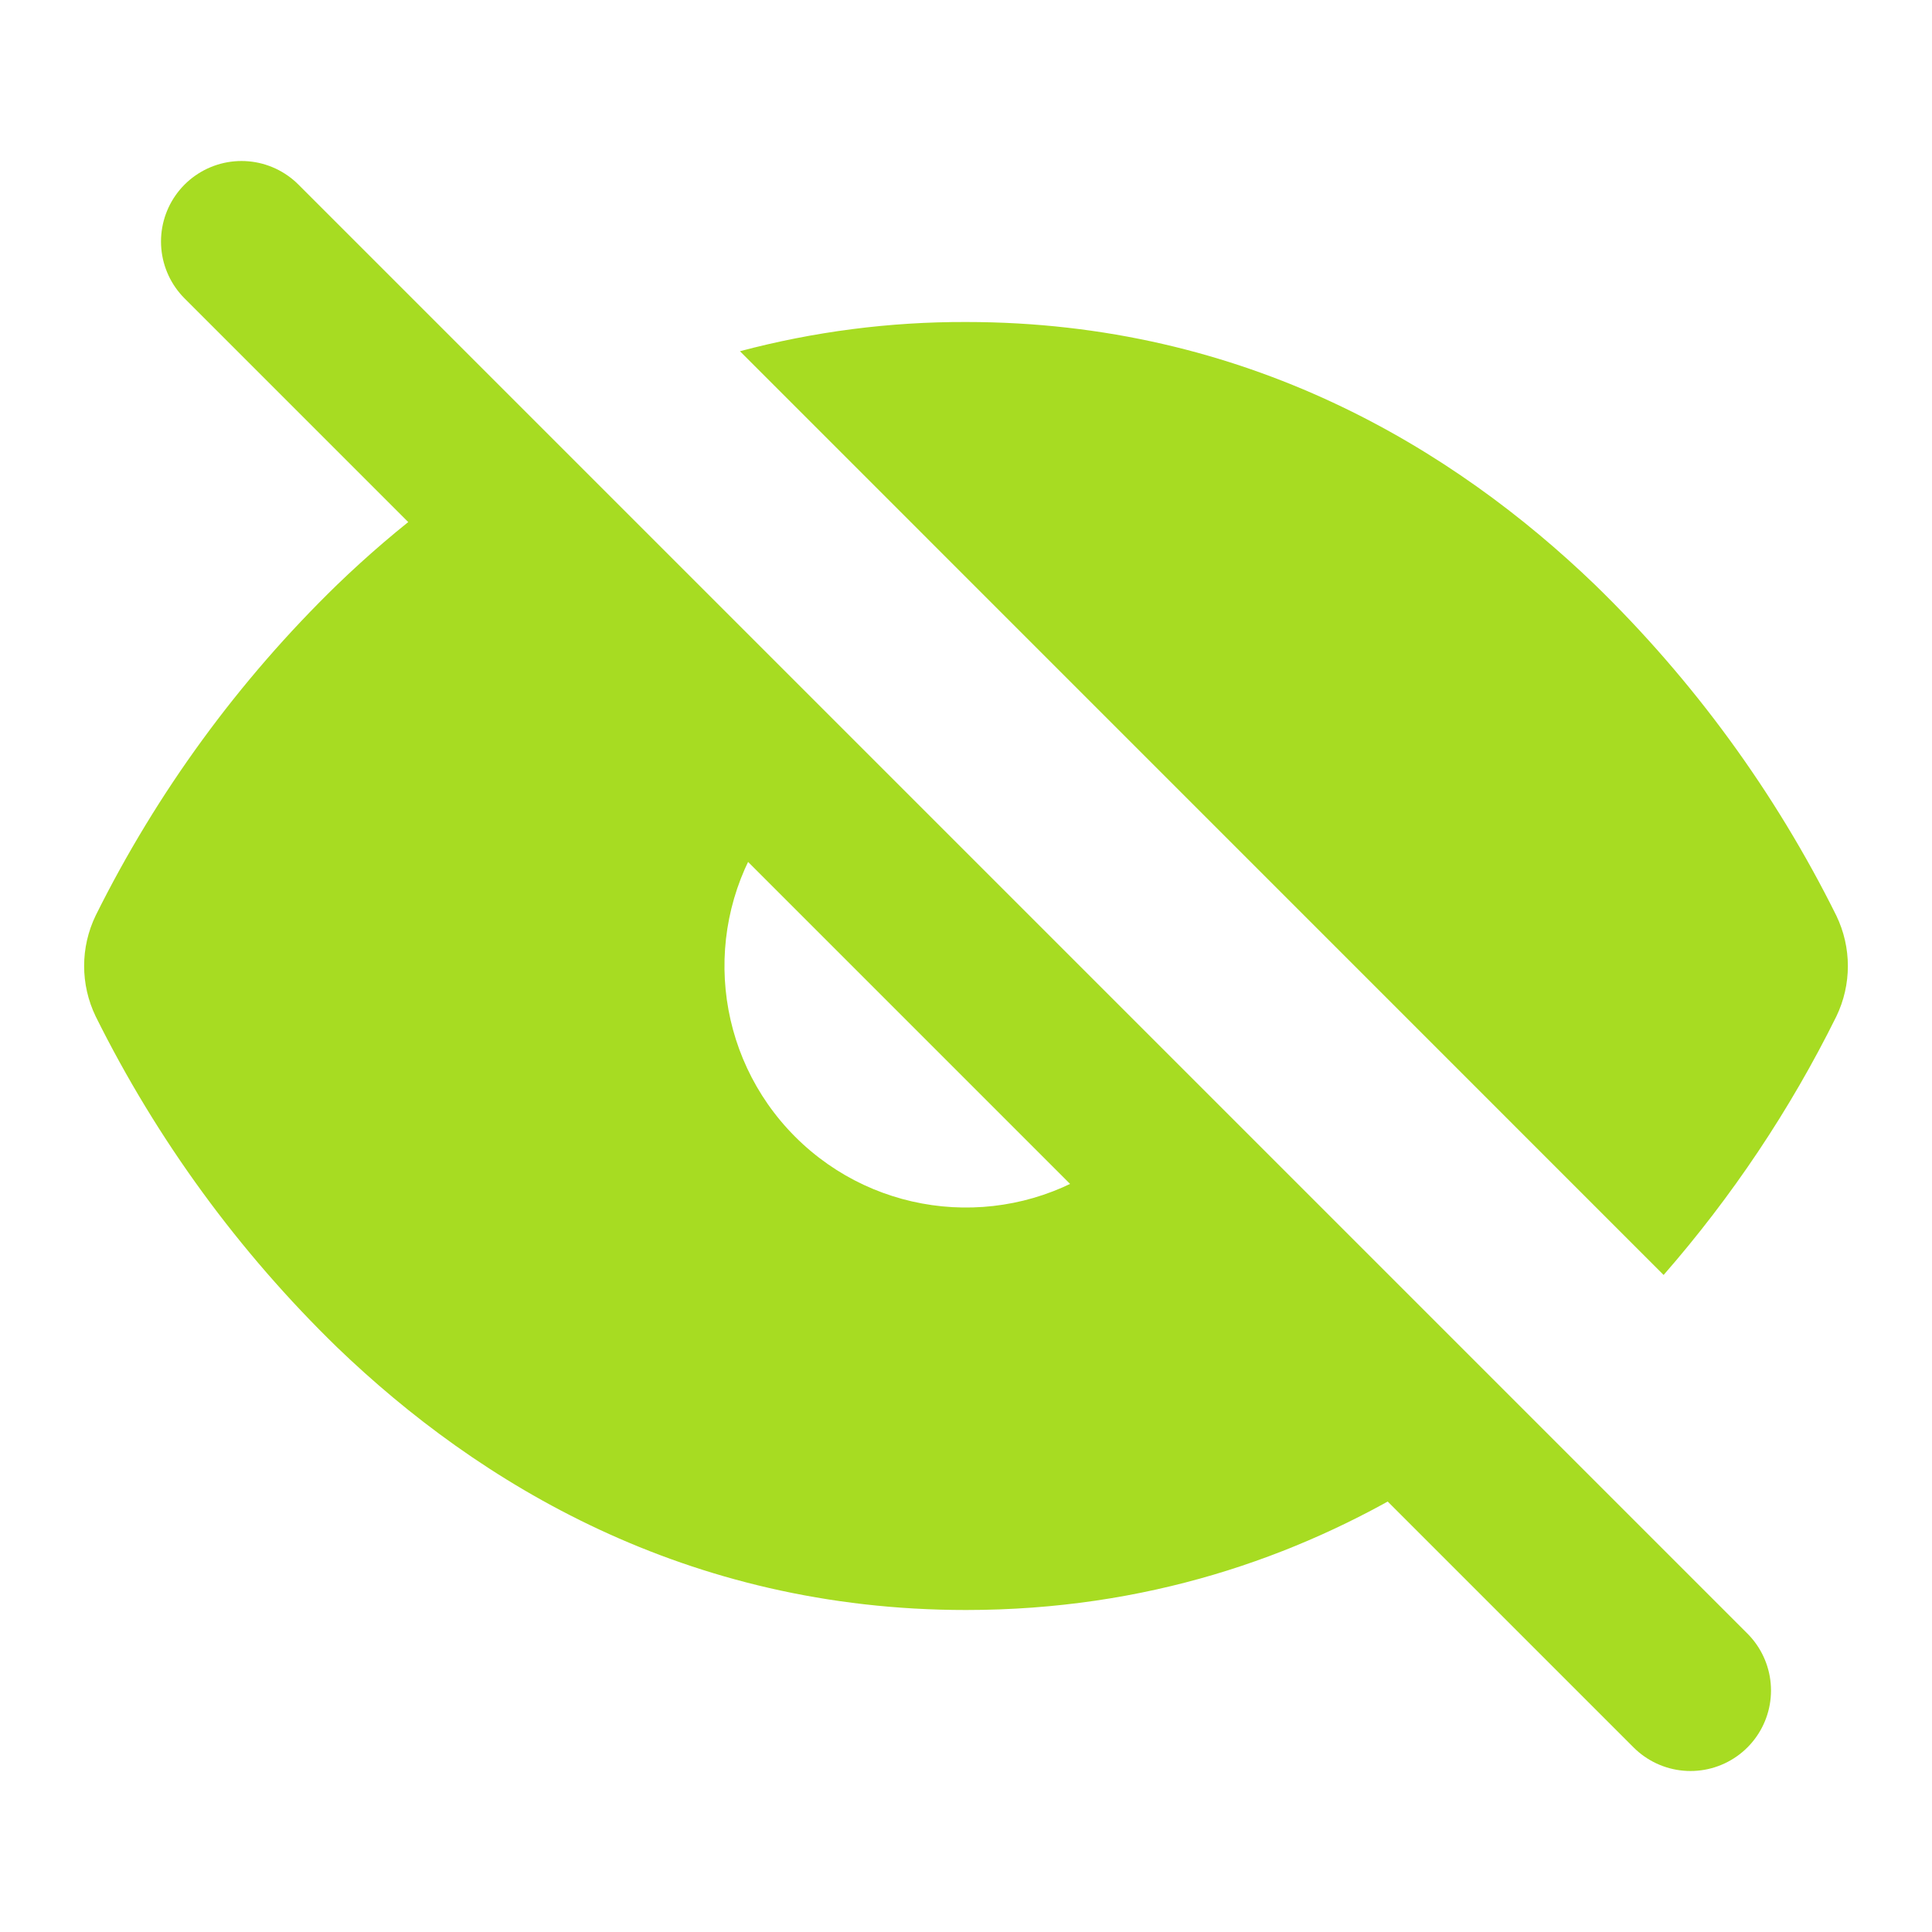
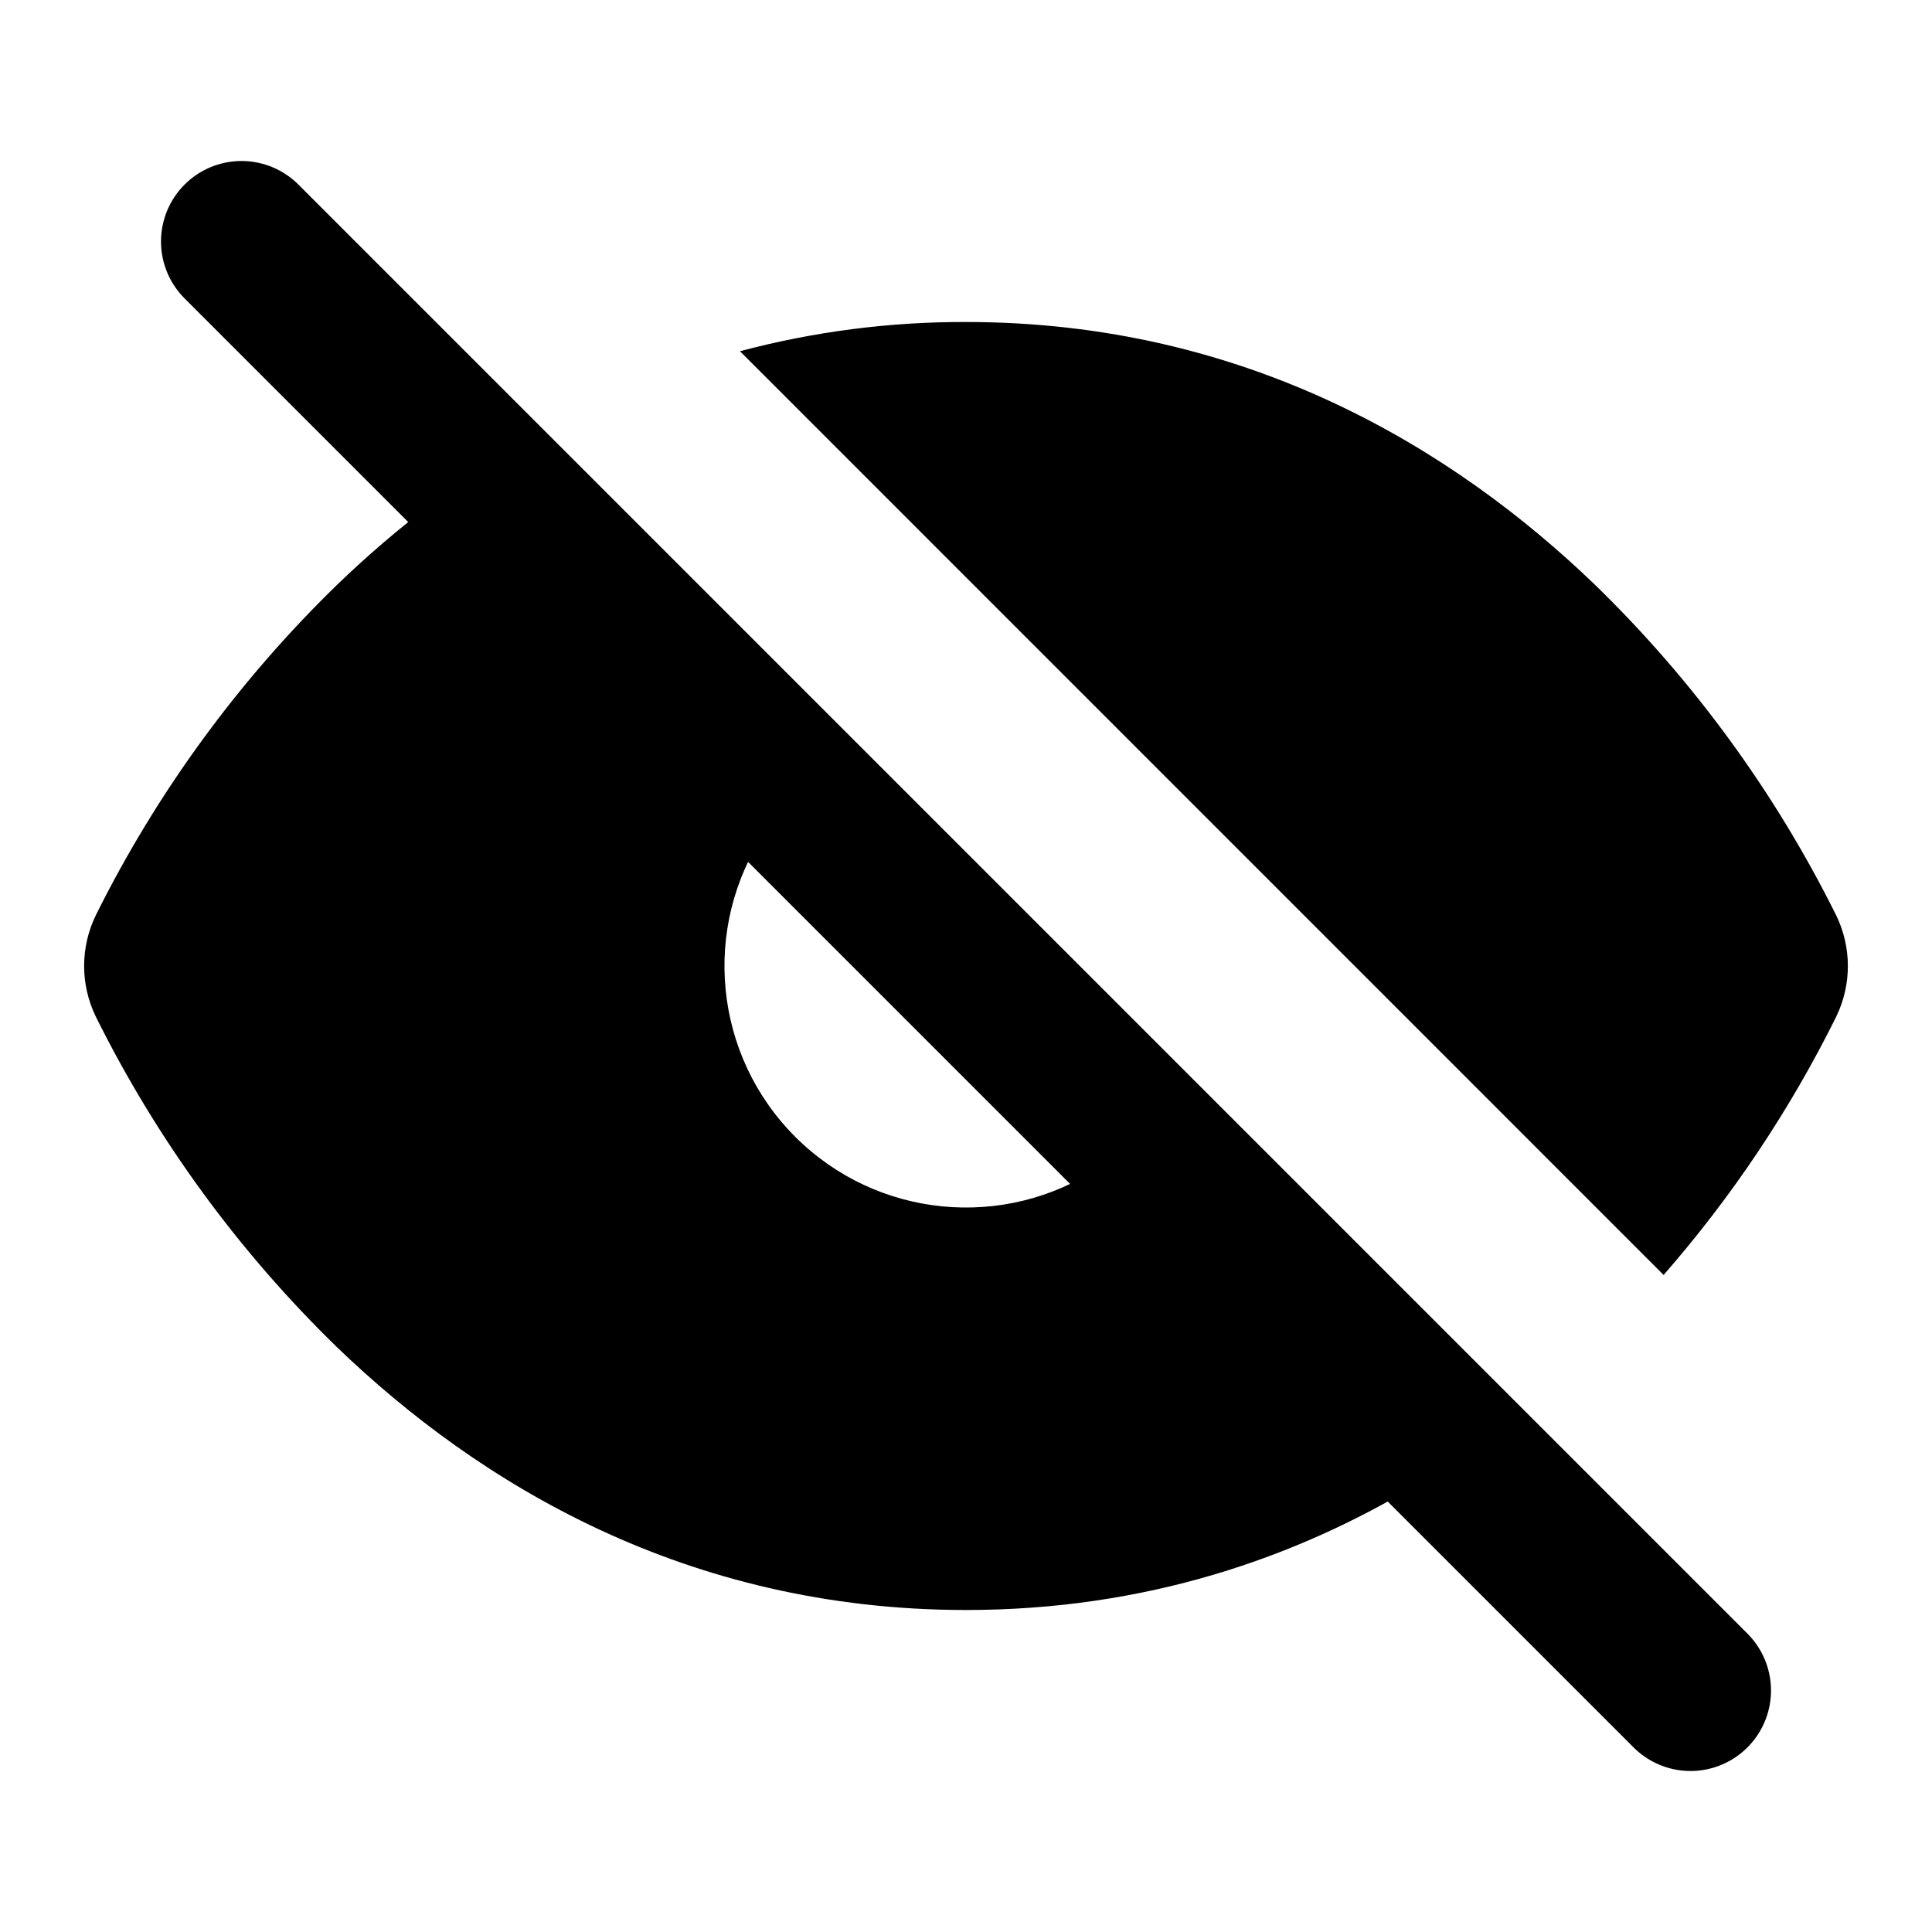
<svg xmlns="http://www.w3.org/2000/svg" width="128" height="128" viewBox="0 0 24 24">
  <g fill="none">
-     <path stroke="#A7DC22" stroke-linecap="round" stroke-linejoin="round" stroke-width="2" d="m3 3l18 18" />
-     <path fill="#A7DC22" fill-rule="evenodd" d="M5.4 6.23c-.44.33-.843.678-1.21 1.032a15.1 15.1 0 0 0-3.001 4.11a1.44 1.44 0 0 0 0 1.255a15.1 15.1 0 0 0 3 4.111C5.94 18.423 8.518 20 12 20c2.236 0 4.1-.65 5.61-1.562l-3.944-3.943a3 3 0 0 1-4.161-4.161L5.401 6.229zm15.266 9.608a15 15 0 0 0 2.145-3.21a1.44 1.44 0 0 0 0-1.255a15.1 15.1 0 0 0-3-4.111C18.06 5.577 15.483 4 12 4a10.8 10.8 0 0 0-2.808.363z" clip-rule="evenodd" />
+     <path stroke="currentColor" stroke-linecap="round" stroke-linejoin="round" stroke-width="2" d="m3 3l18 18" />
+     <path fill="currentColor" fill-rule="evenodd" d="M5.4 6.23c-.44.33-.843.678-1.21 1.032a15.1 15.1 0 0 0-3.001 4.11a1.44 1.44 0 0 0 0 1.255a15.1 15.1 0 0 0 3 4.111C5.94 18.423 8.518 20 12 20c2.236 0 4.1-.65 5.61-1.562l-3.944-3.943a3 3 0 0 1-4.161-4.161L5.401 6.229zm15.266 9.608a15 15 0 0 0 2.145-3.21a1.44 1.44 0 0 0 0-1.255a15.1 15.1 0 0 0-3-4.111C18.06 5.577 15.483 4 12 4a10.8 10.8 0 0 0-2.808.363z" clip-rule="evenodd" />
  </g>
</svg>
